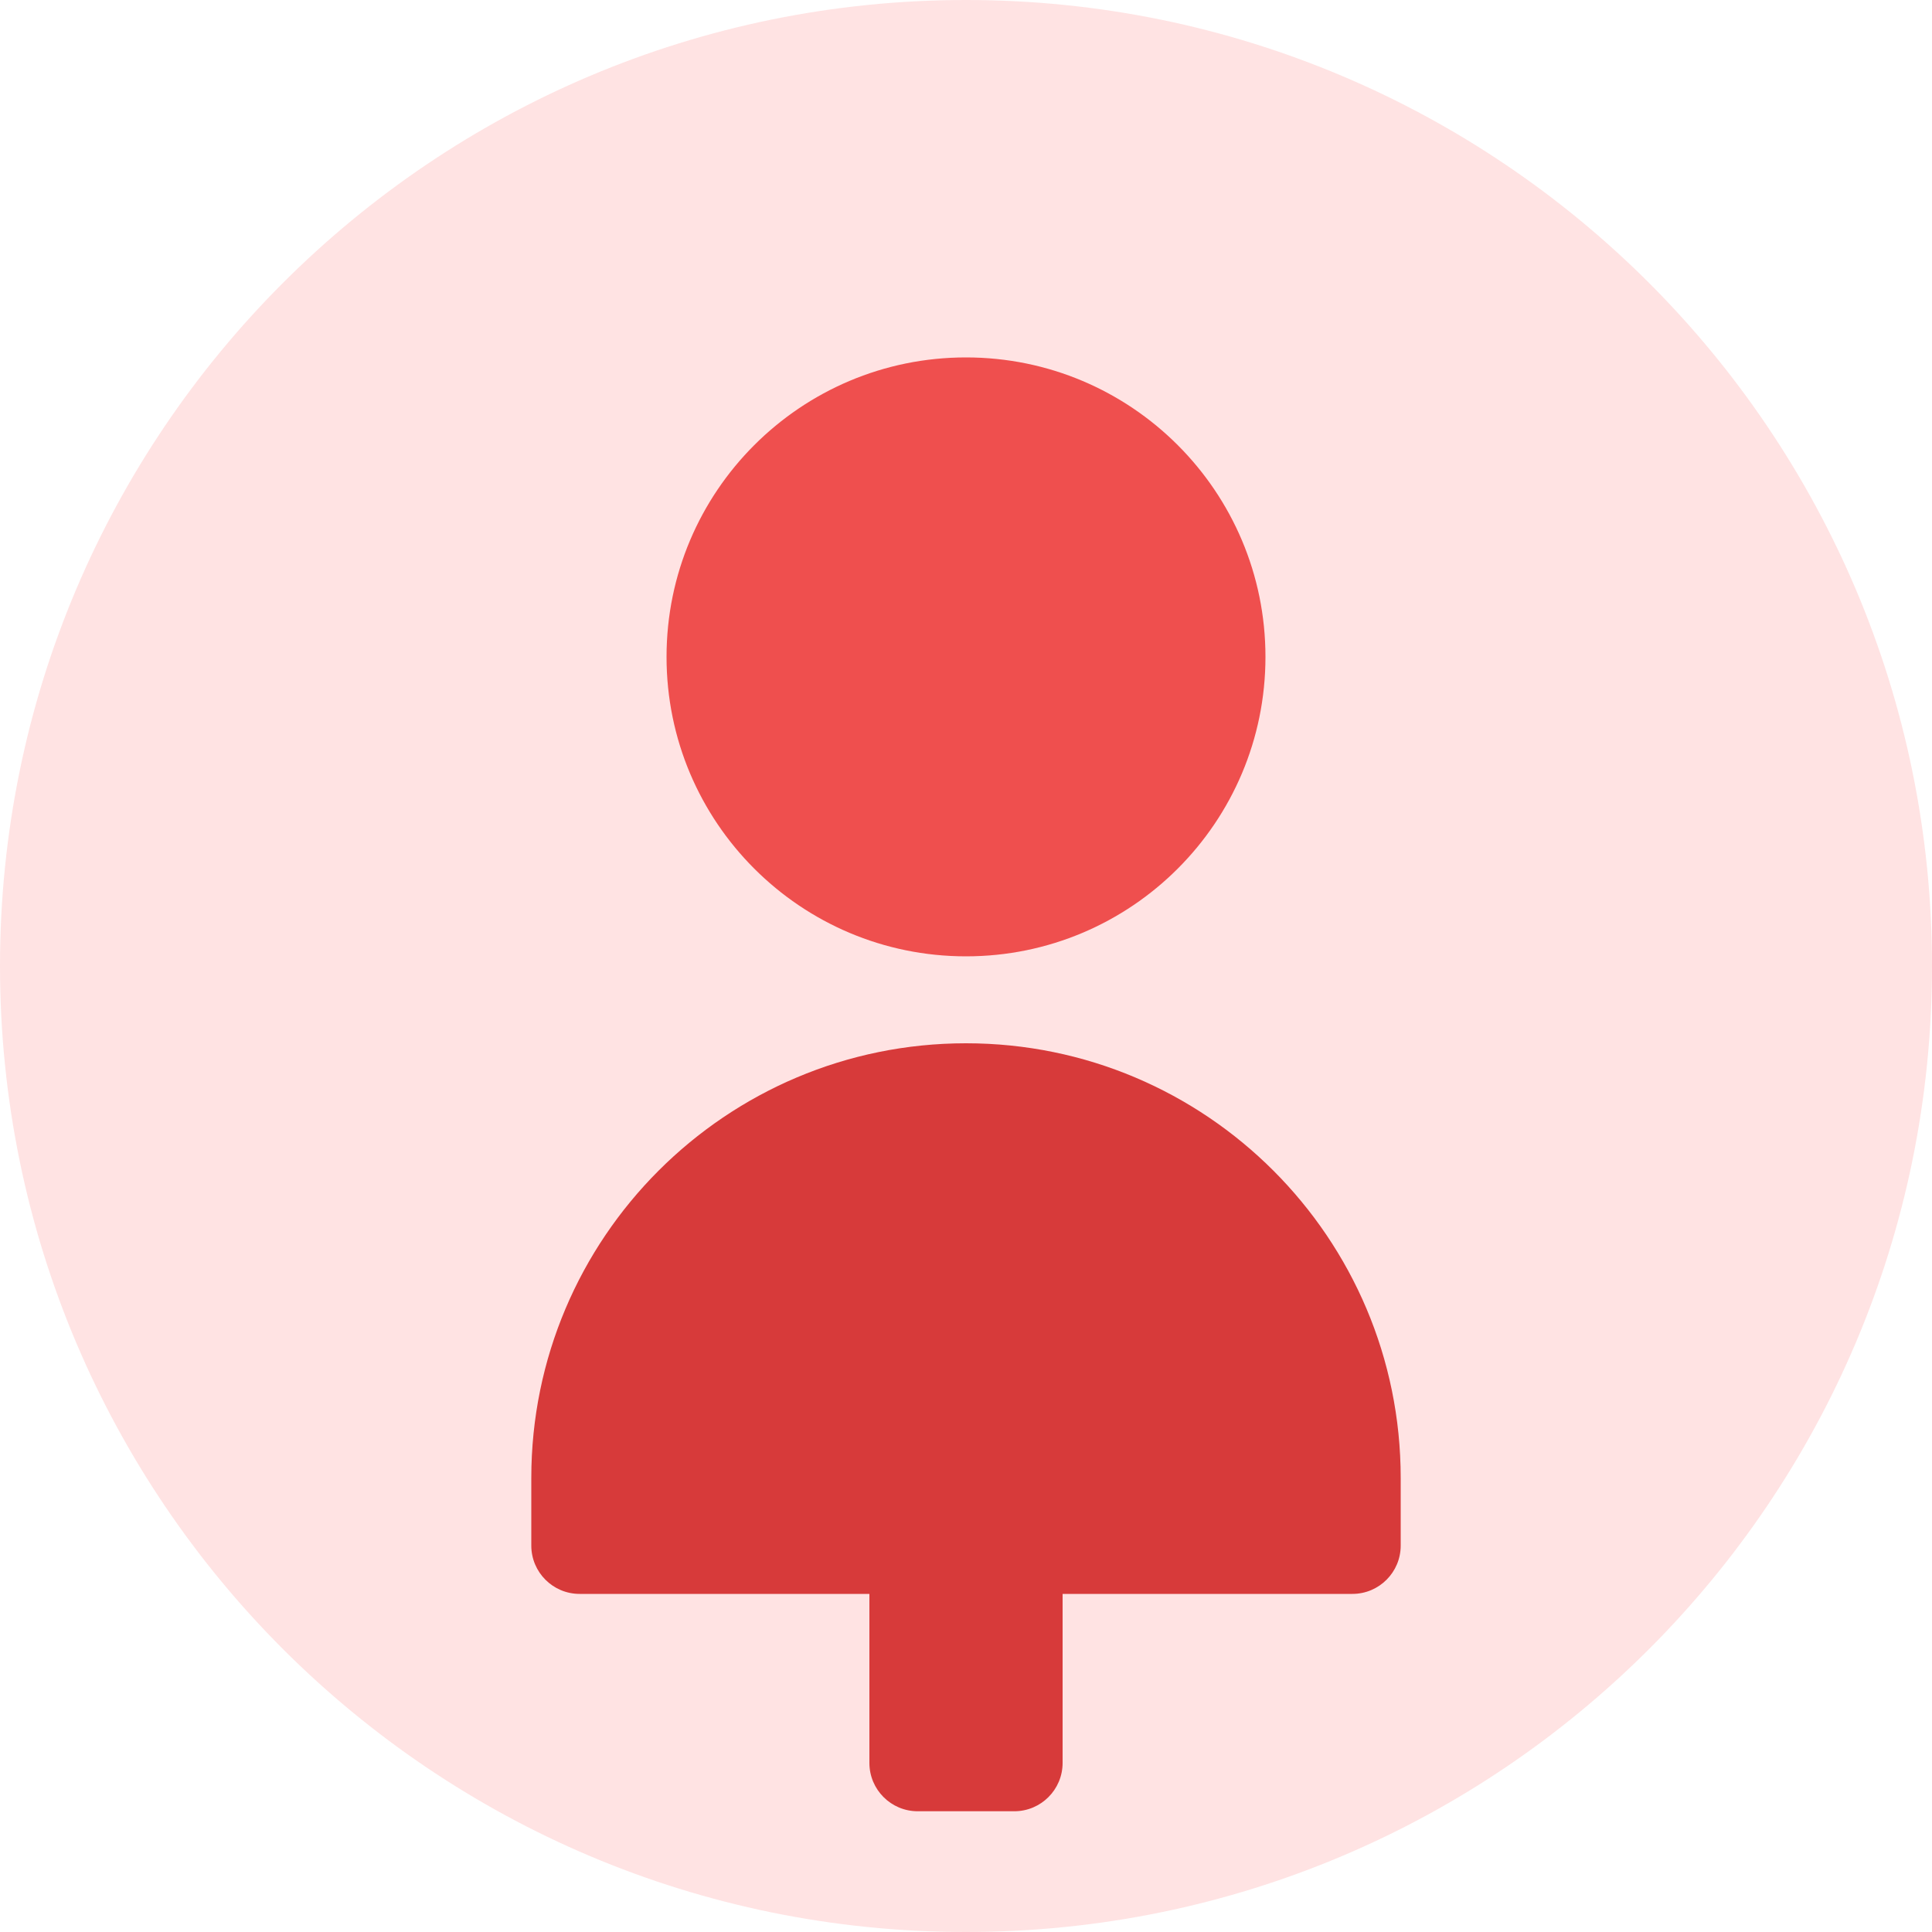
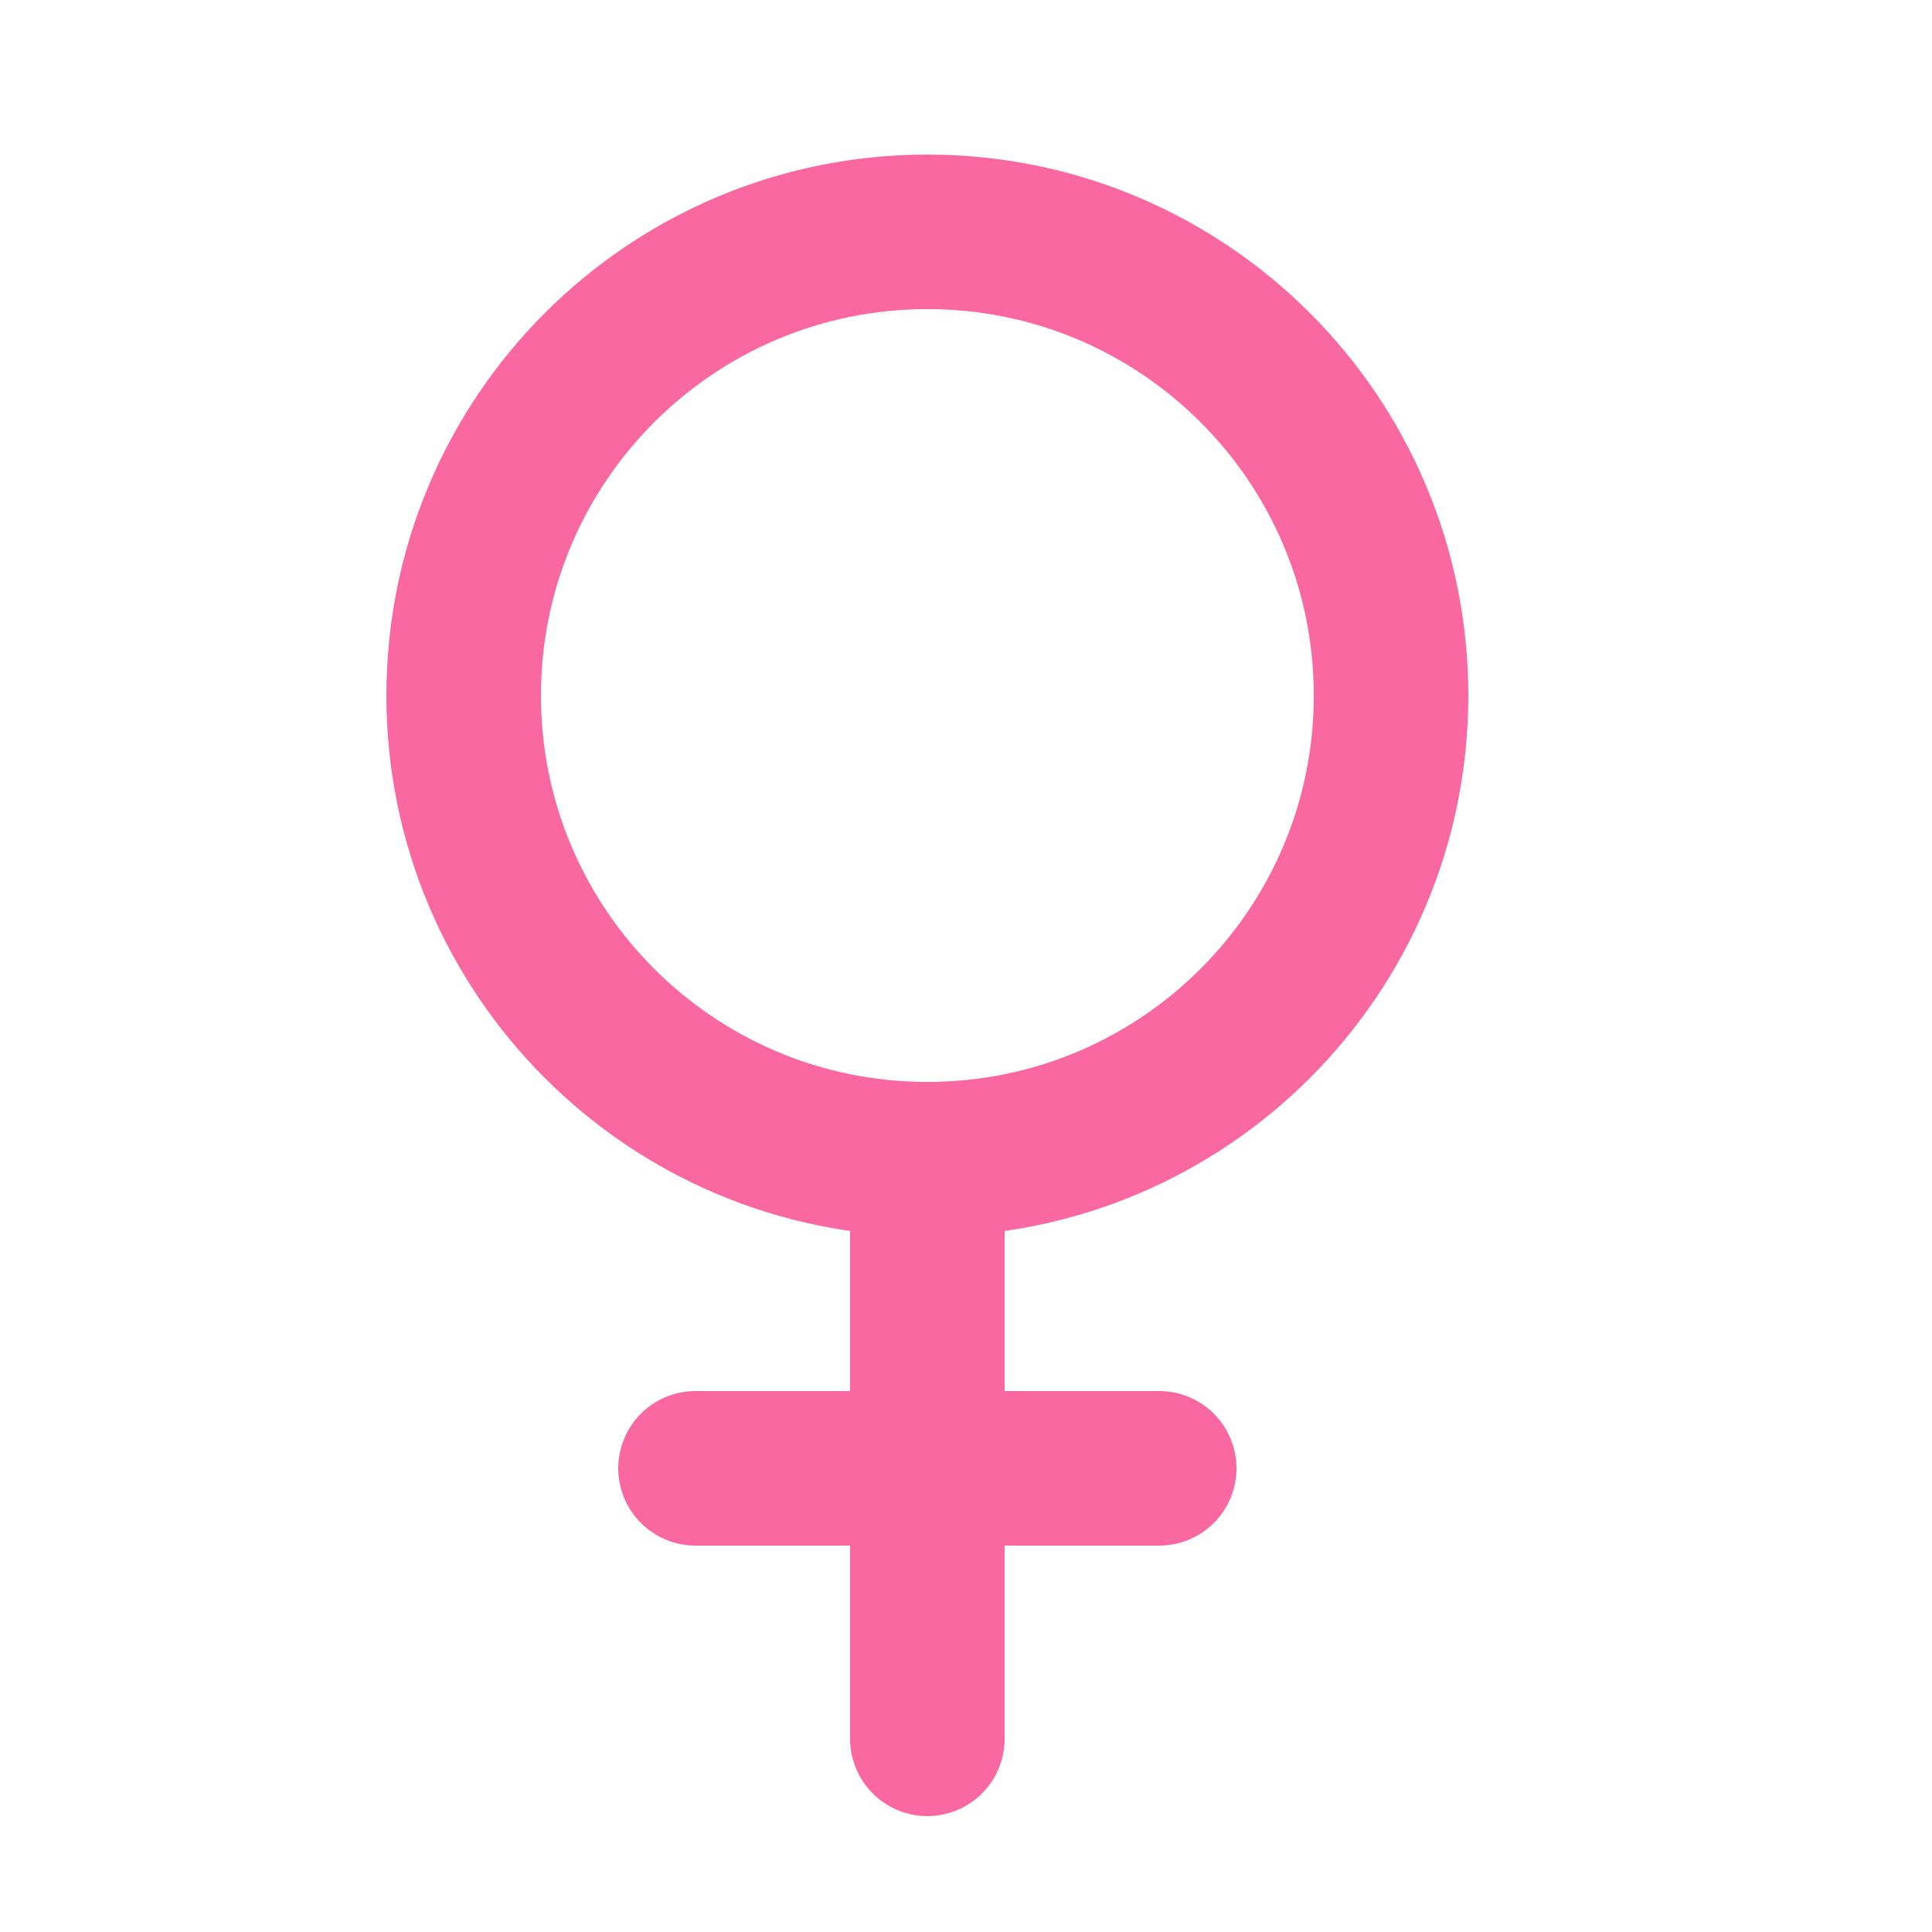
- <svg xmlns="http://www.w3.org/2000/svg" width="20" height="20" viewBox="0 0 20 20" fill="none">
-   <rect width="20" height="20" rx="10" fill="#FFE3E3" />
-   <circle cx="10" cy="6.8" r="3.1" fill="#EF4F4E" />
-   <path d="M10 10.8C7.515 10.8 5.5 12.815 5.5 15.3V16C5.5 16.276 5.724 16.5 6 16.5H9V18.25C9 18.526 9.224 18.75 9.5 18.75H10.5C10.776 18.75 11 18.526 11 18.25V16.5H14C14.276 16.5 14.5 16.276 14.5 16V15.3C14.5 12.815 12.485 10.8 10 10.8Z" fill="#D73A3A" />
+ <svg xmlns="http://www.w3.org/2000/svg" width="25" height="25" viewBox="0 0 25 25" fill="none">
+   <circle cx="12" cy="9" r="6" stroke="#F968A1" stroke-width="2" />
+   <path d="M12 22.5V15" stroke="#F968A1" stroke-width="2" stroke-linecap="round" />
+   <line x1="15" y1="19" x2="9" y2="19" stroke="#F968A1" stroke-width="2" stroke-linecap="round" />
</svg>
